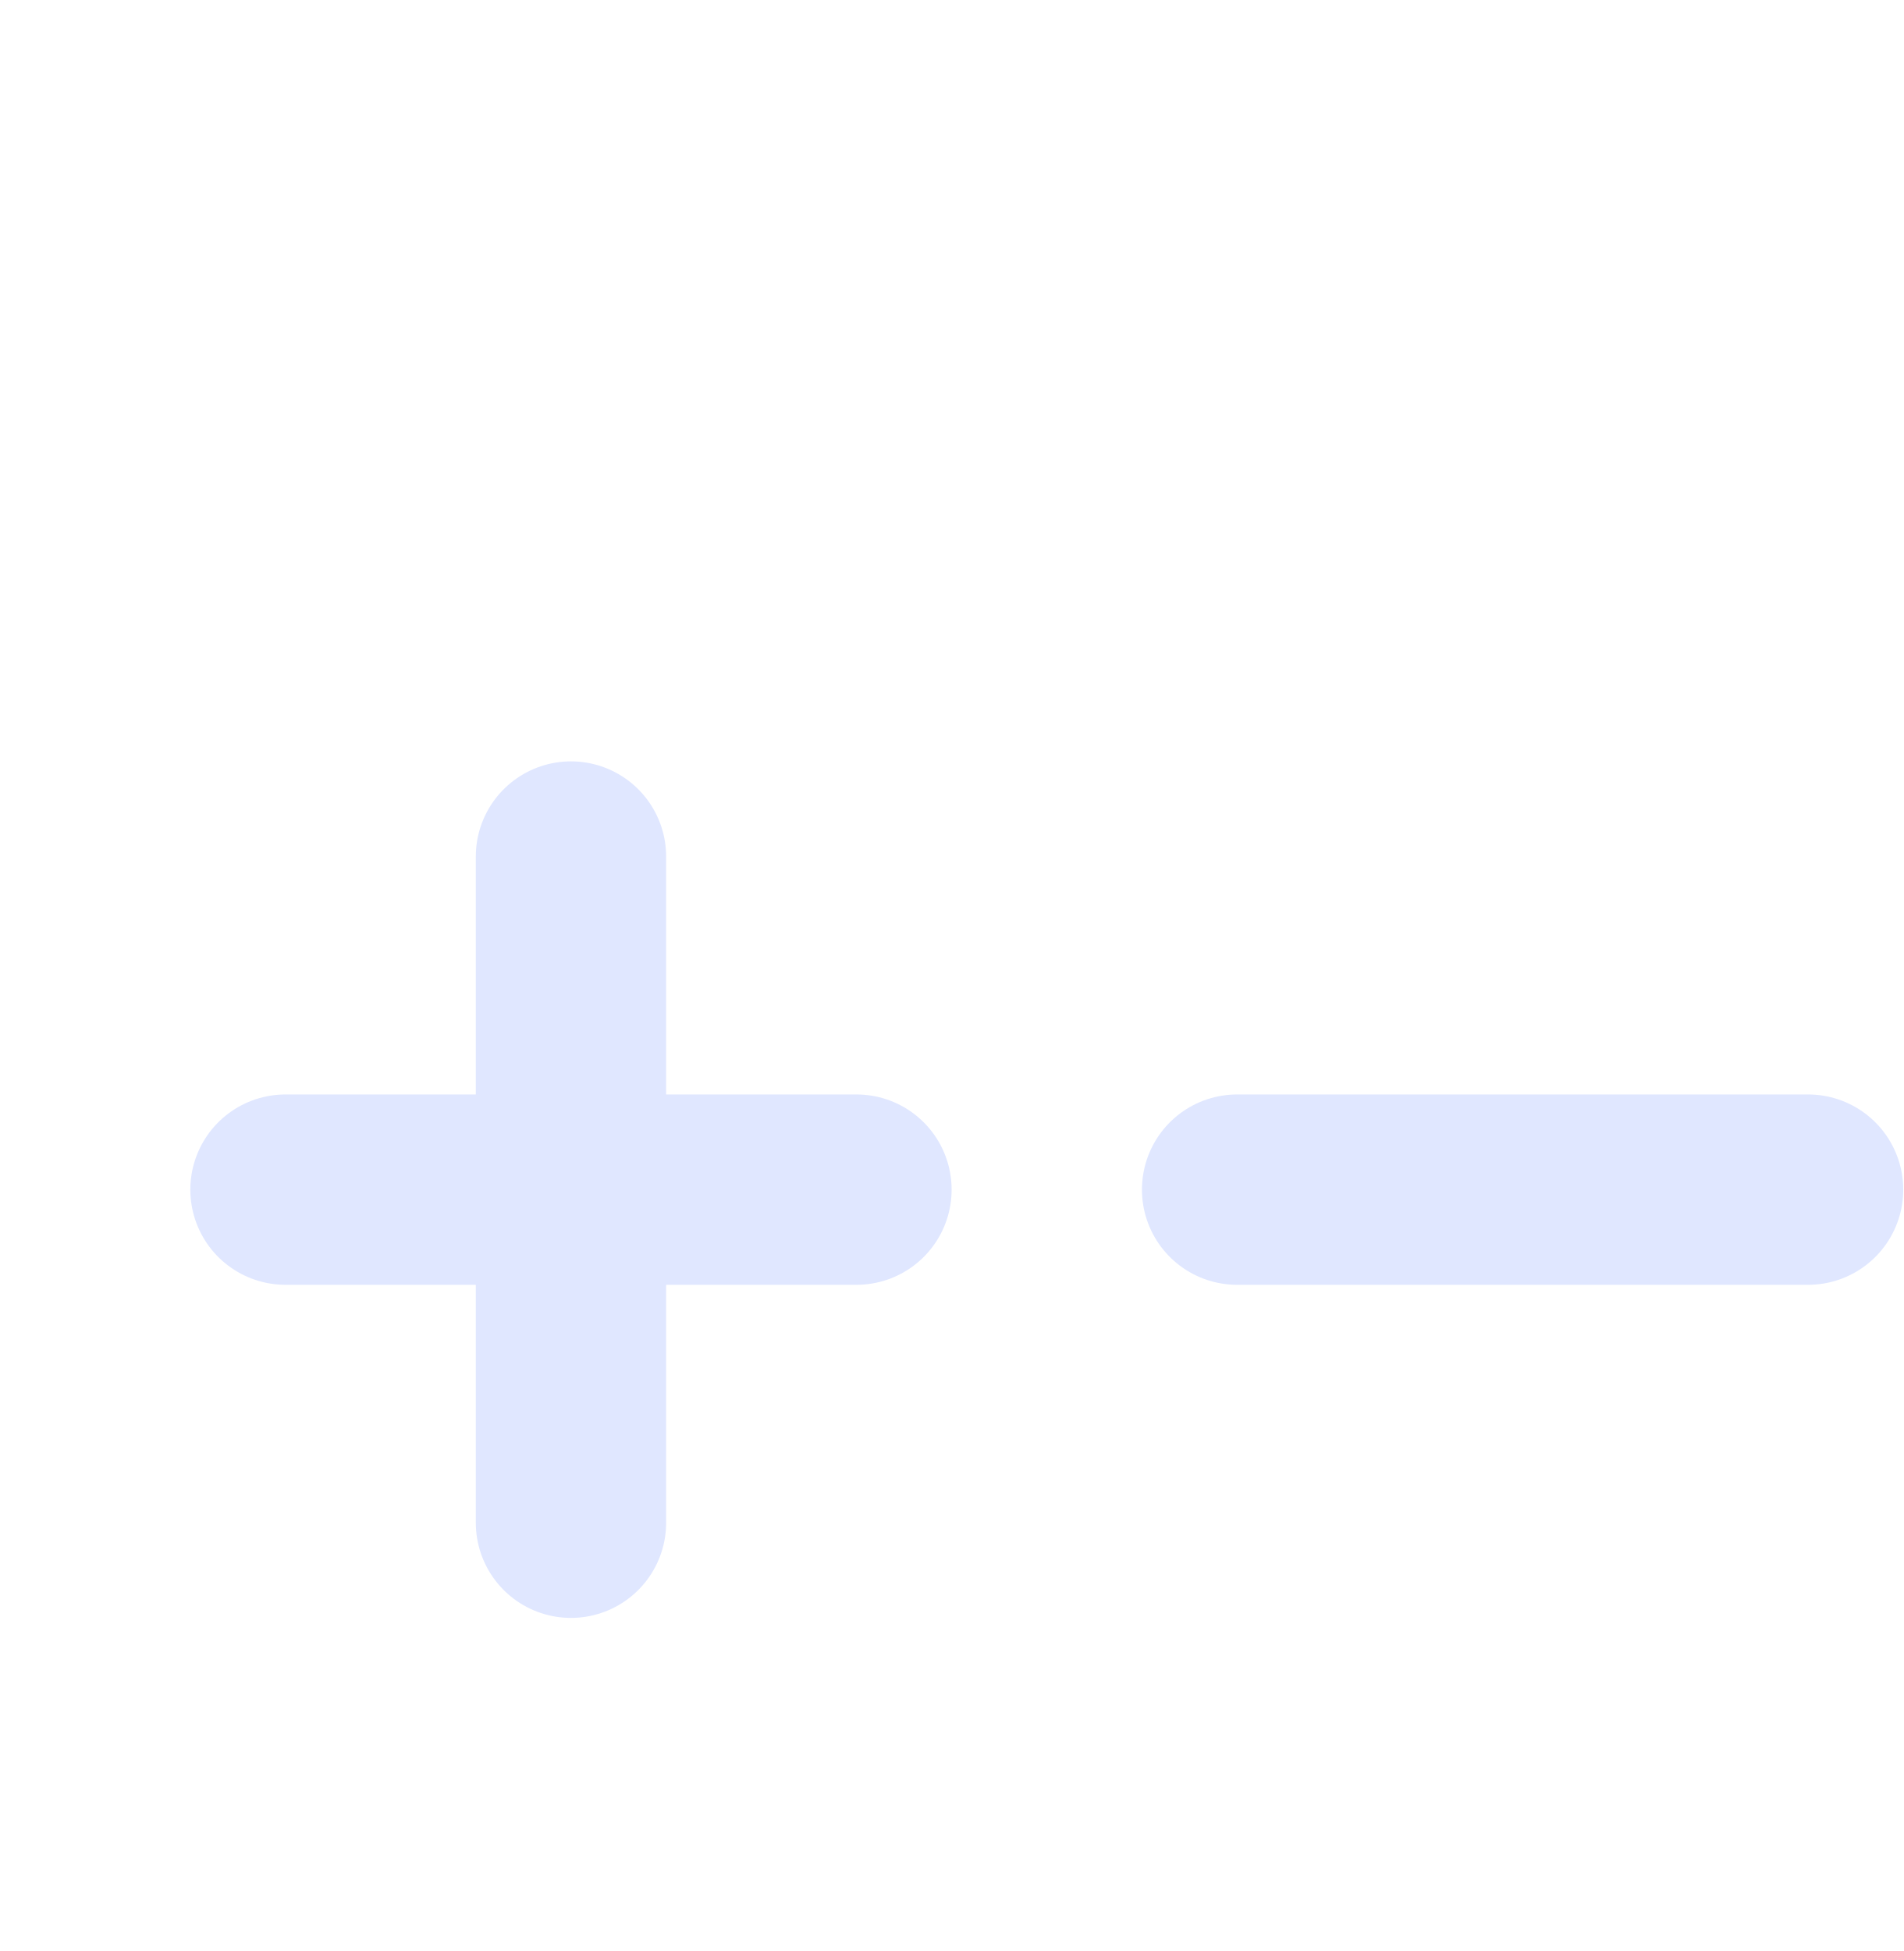
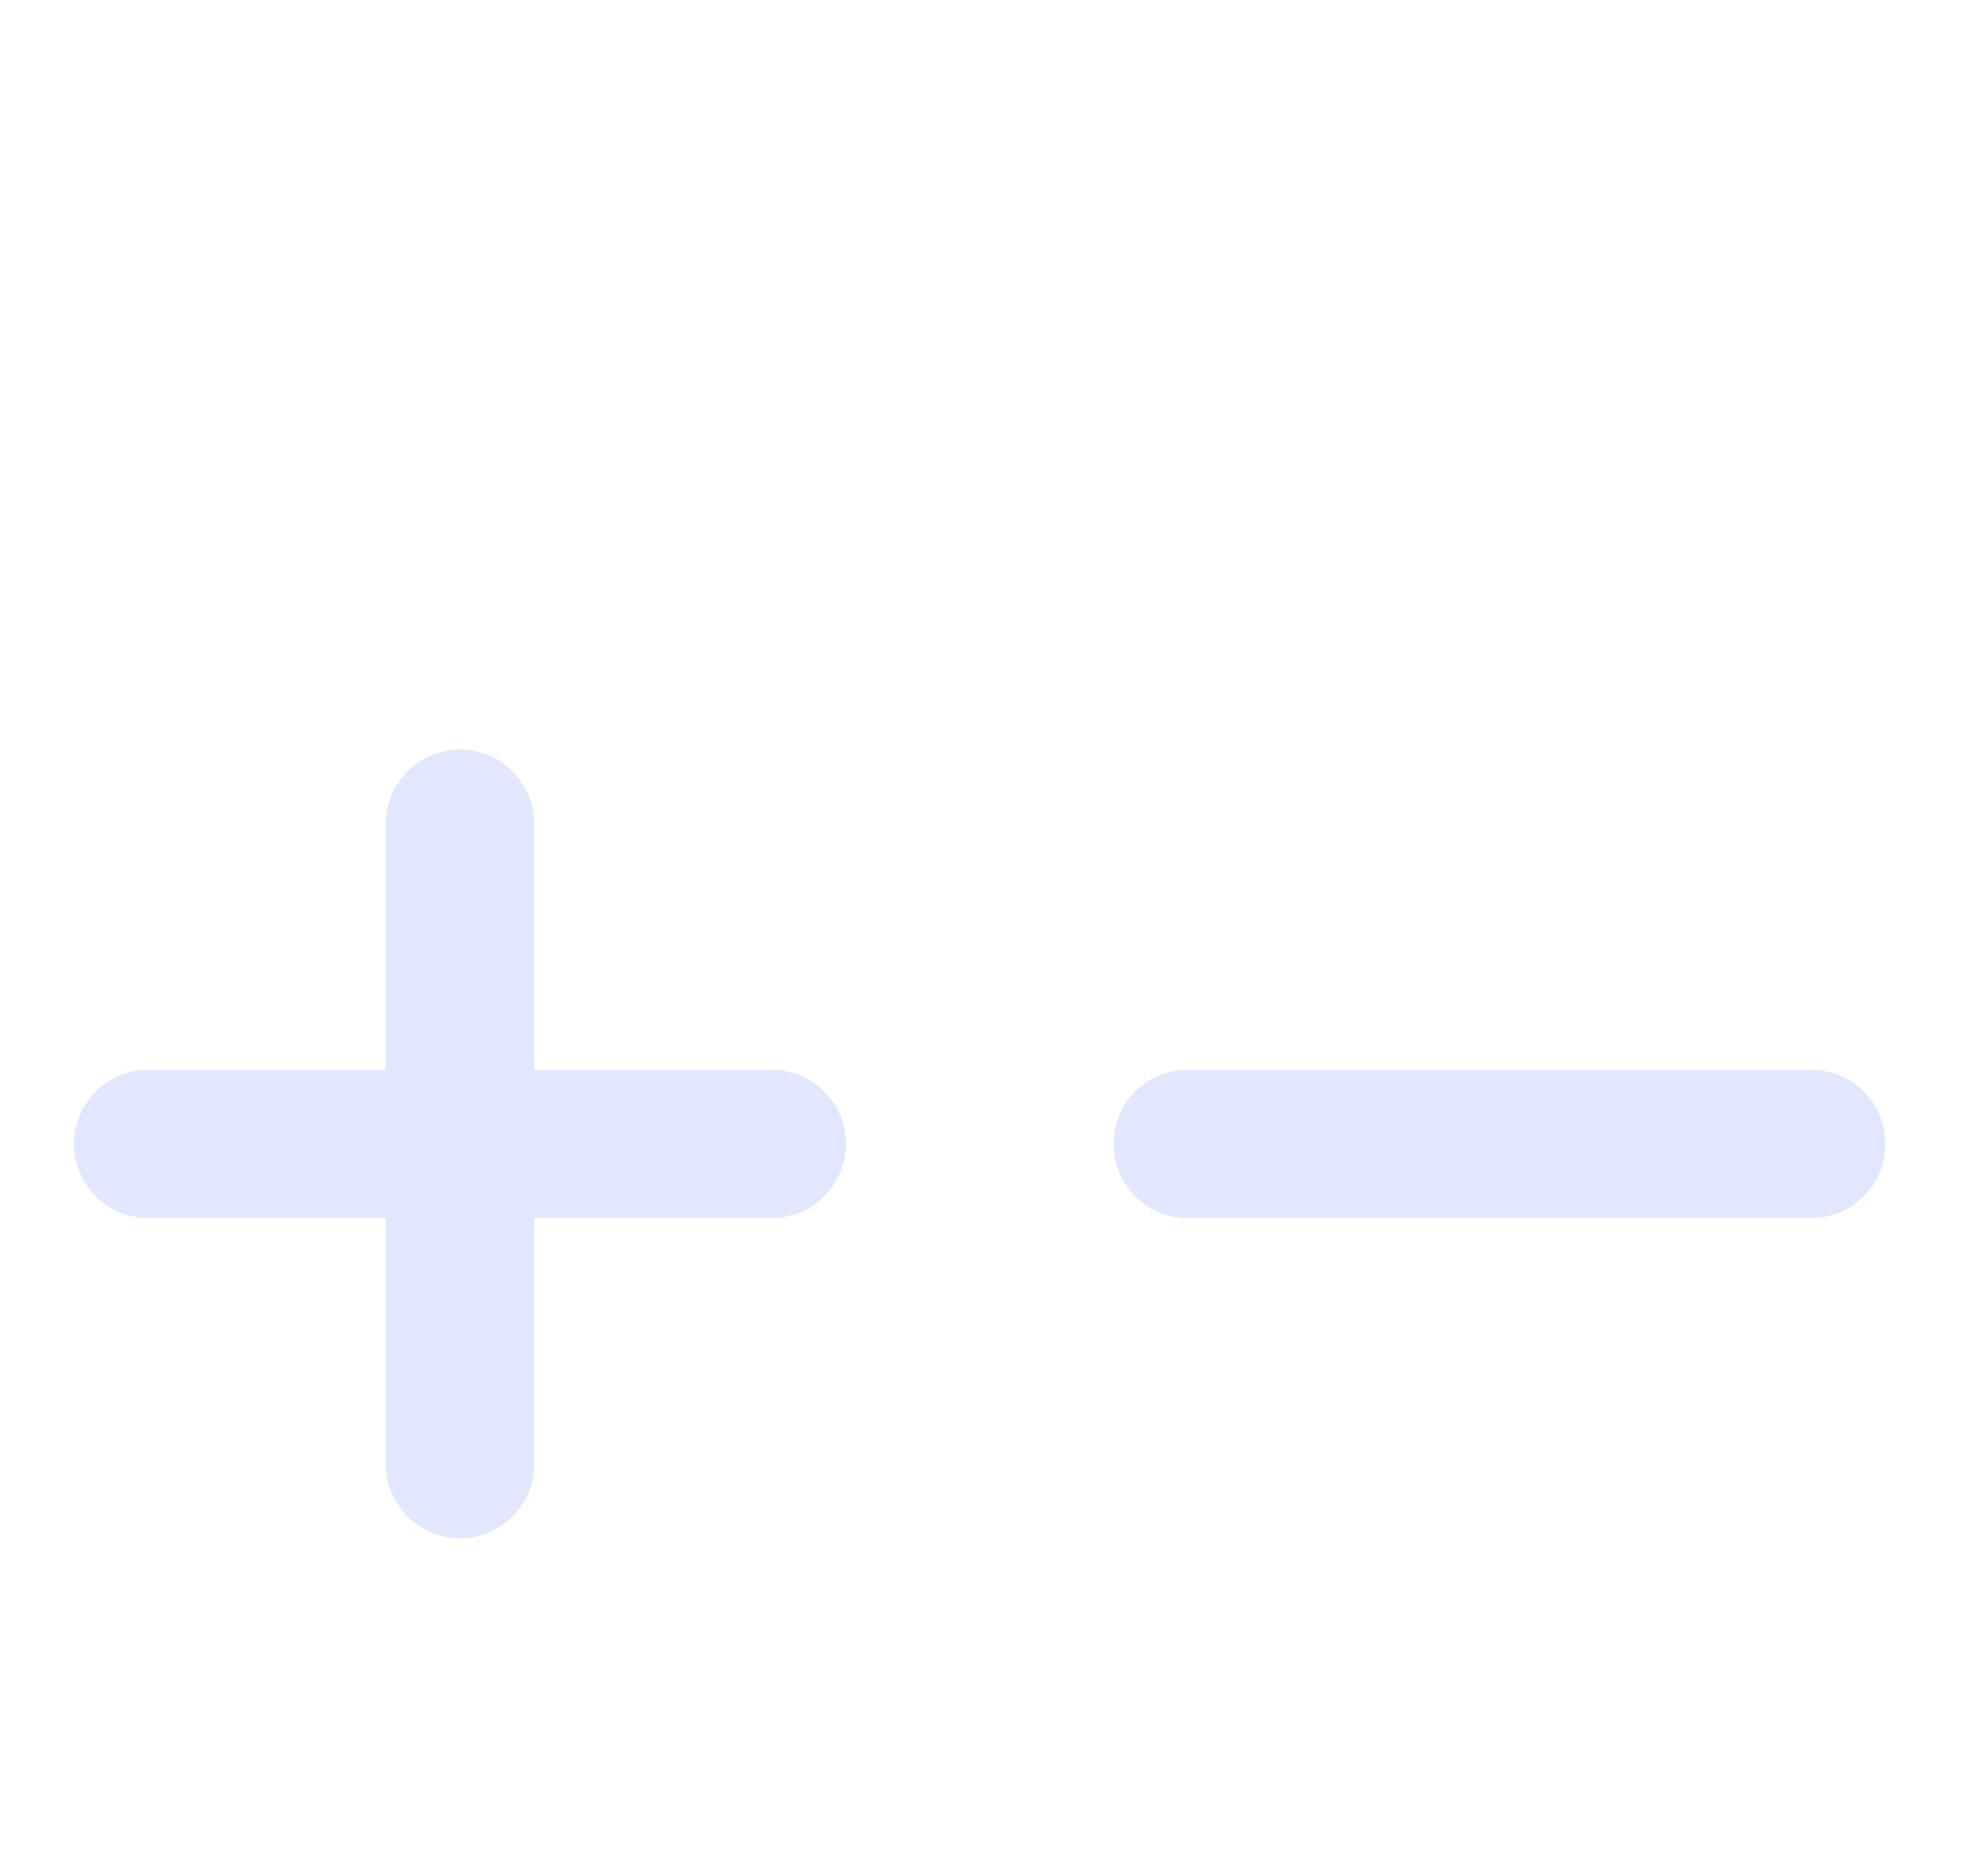
- <svg xmlns="http://www.w3.org/2000/svg" width="40" height="41" viewBox="0 0 40 41" fill="none">
-   <path d="M6 25H12M12 25H18M12 25V18M12 25V32M26 25H38" stroke="#E0E7FF" stroke-width="4" stroke-linecap="round" stroke-linejoin="round" />
+ <svg xmlns="http://www.w3.org/2000/svg" width="40" height="38" viewBox="0 0 40 38" fill="none">
+   <path d="M3 23.171H9.316M9.316 23.171H15.632M9.316 23.171V16.683M9.316 23.171V29.659M24.053 23.171H36.684" stroke="#E0E7FF" stroke-width="3" stroke-linecap="round" stroke-linejoin="round" />
</svg>
